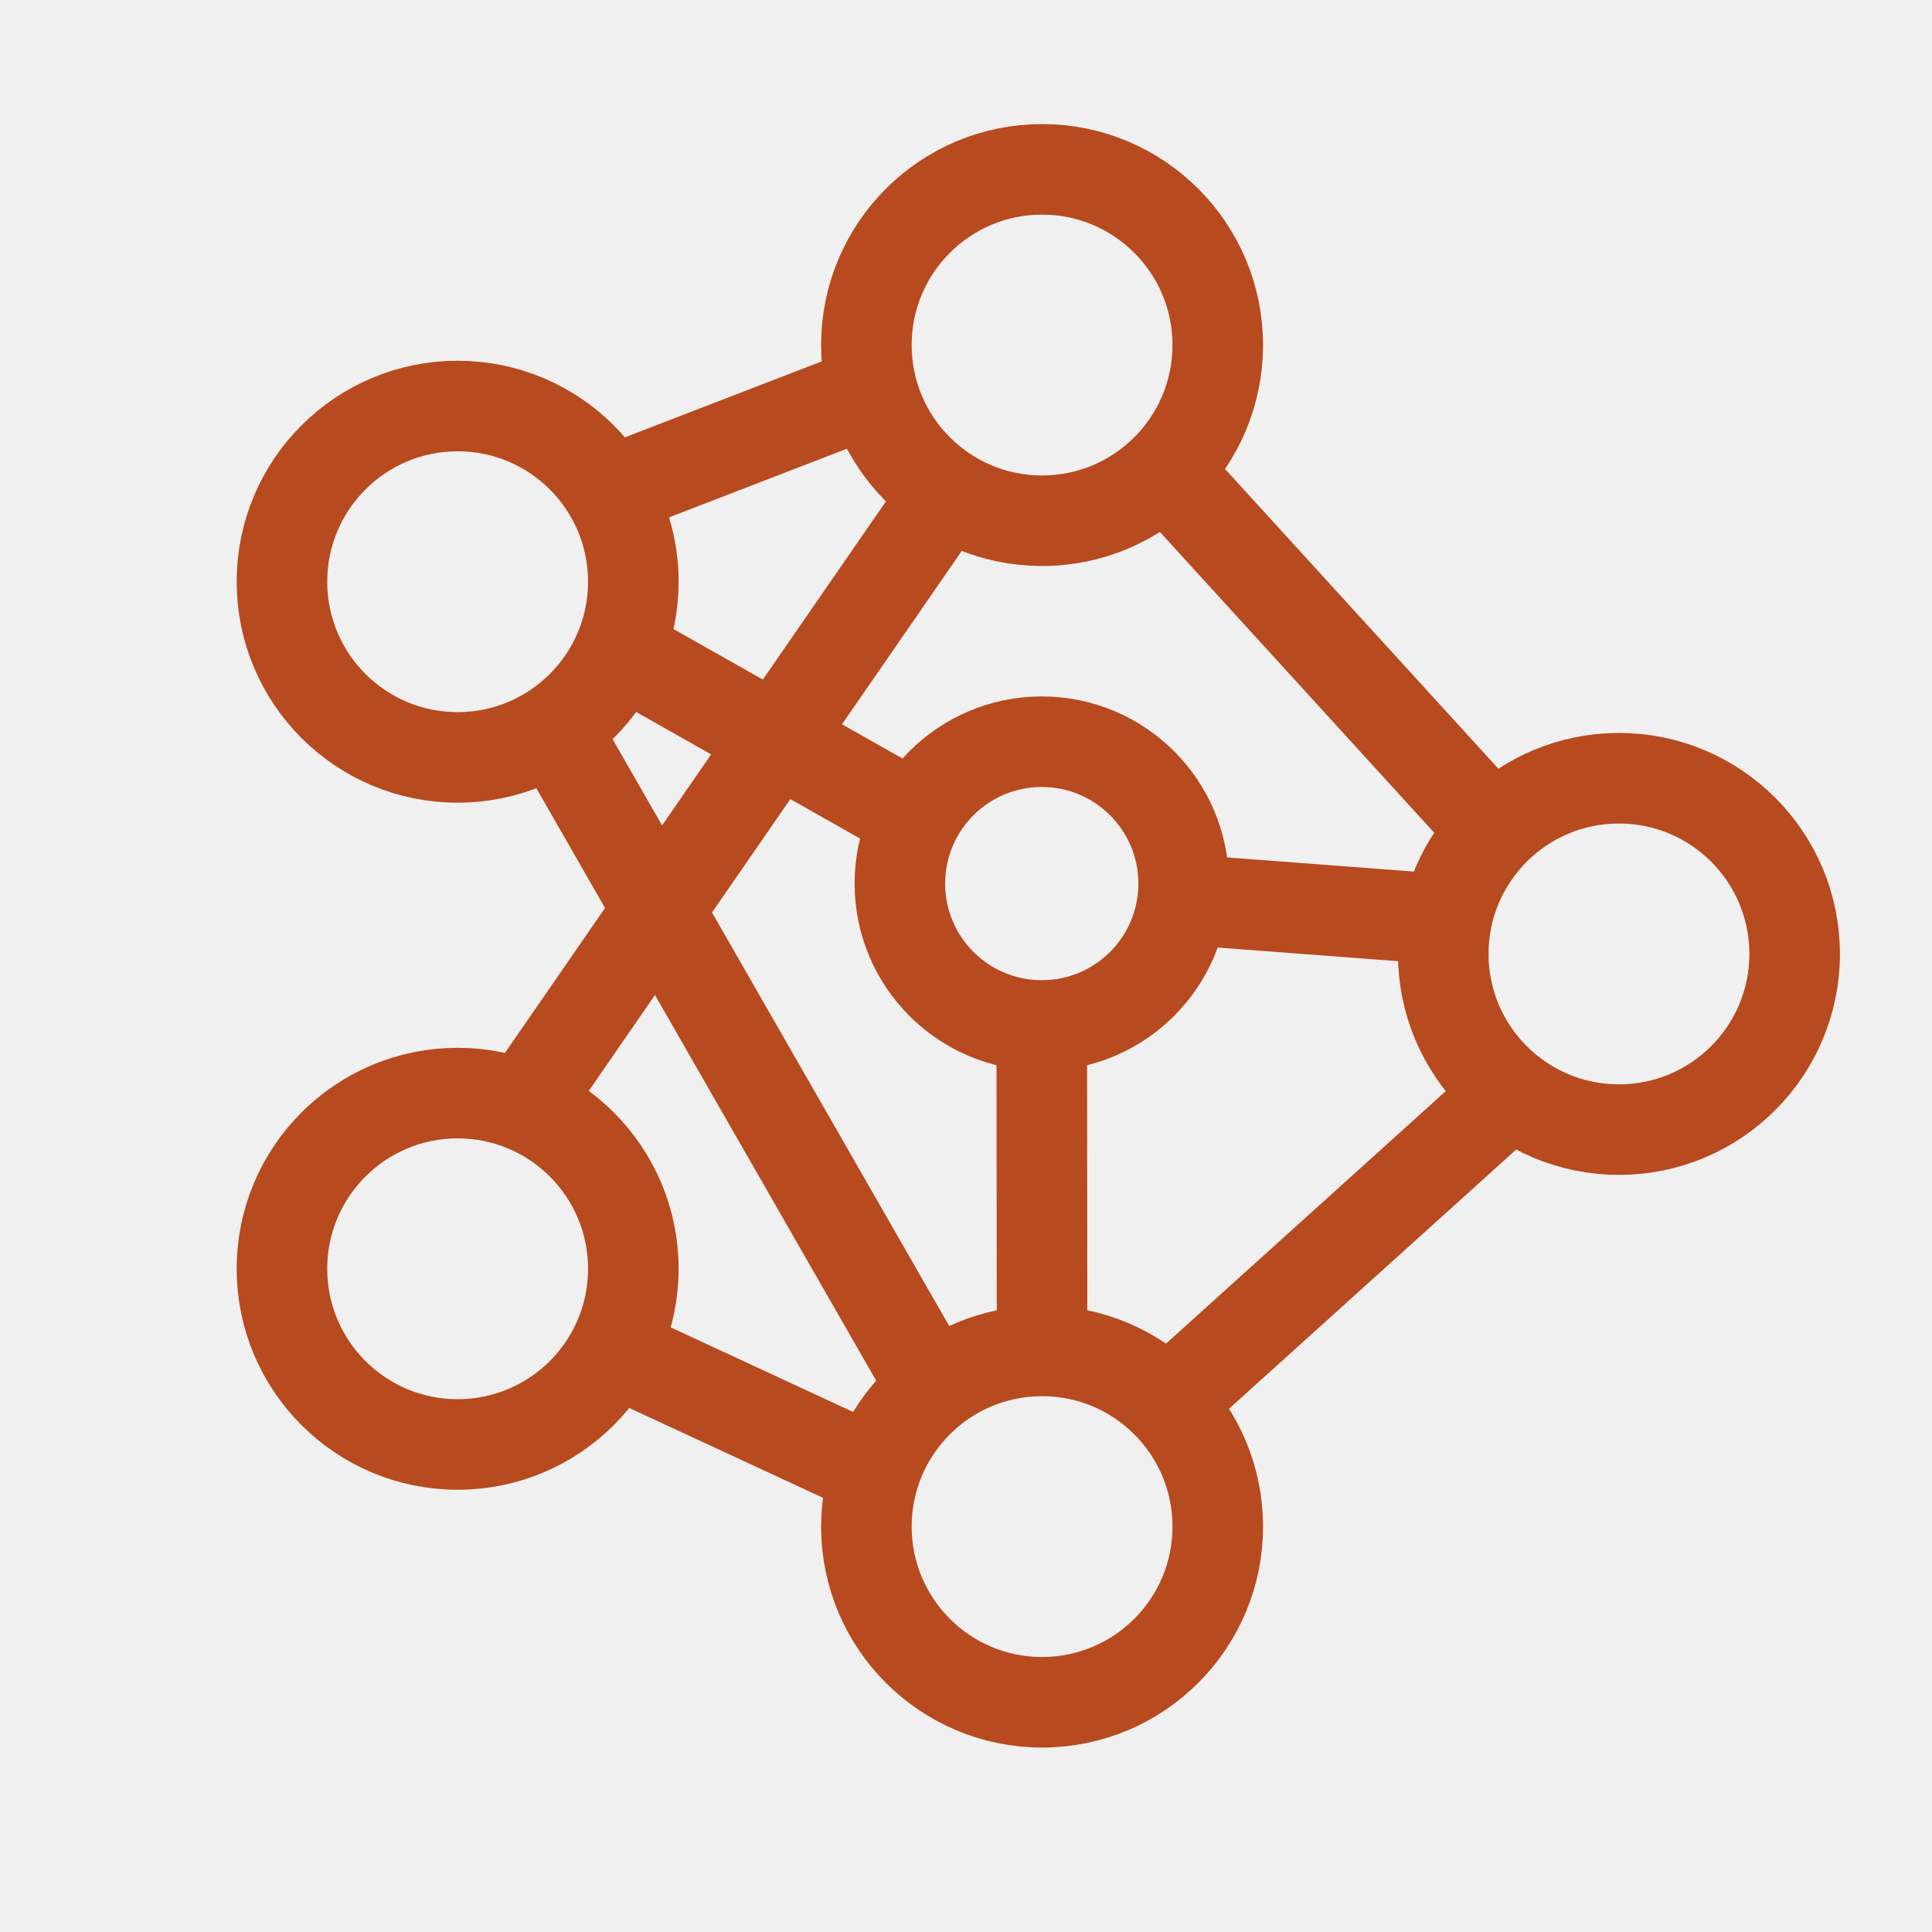
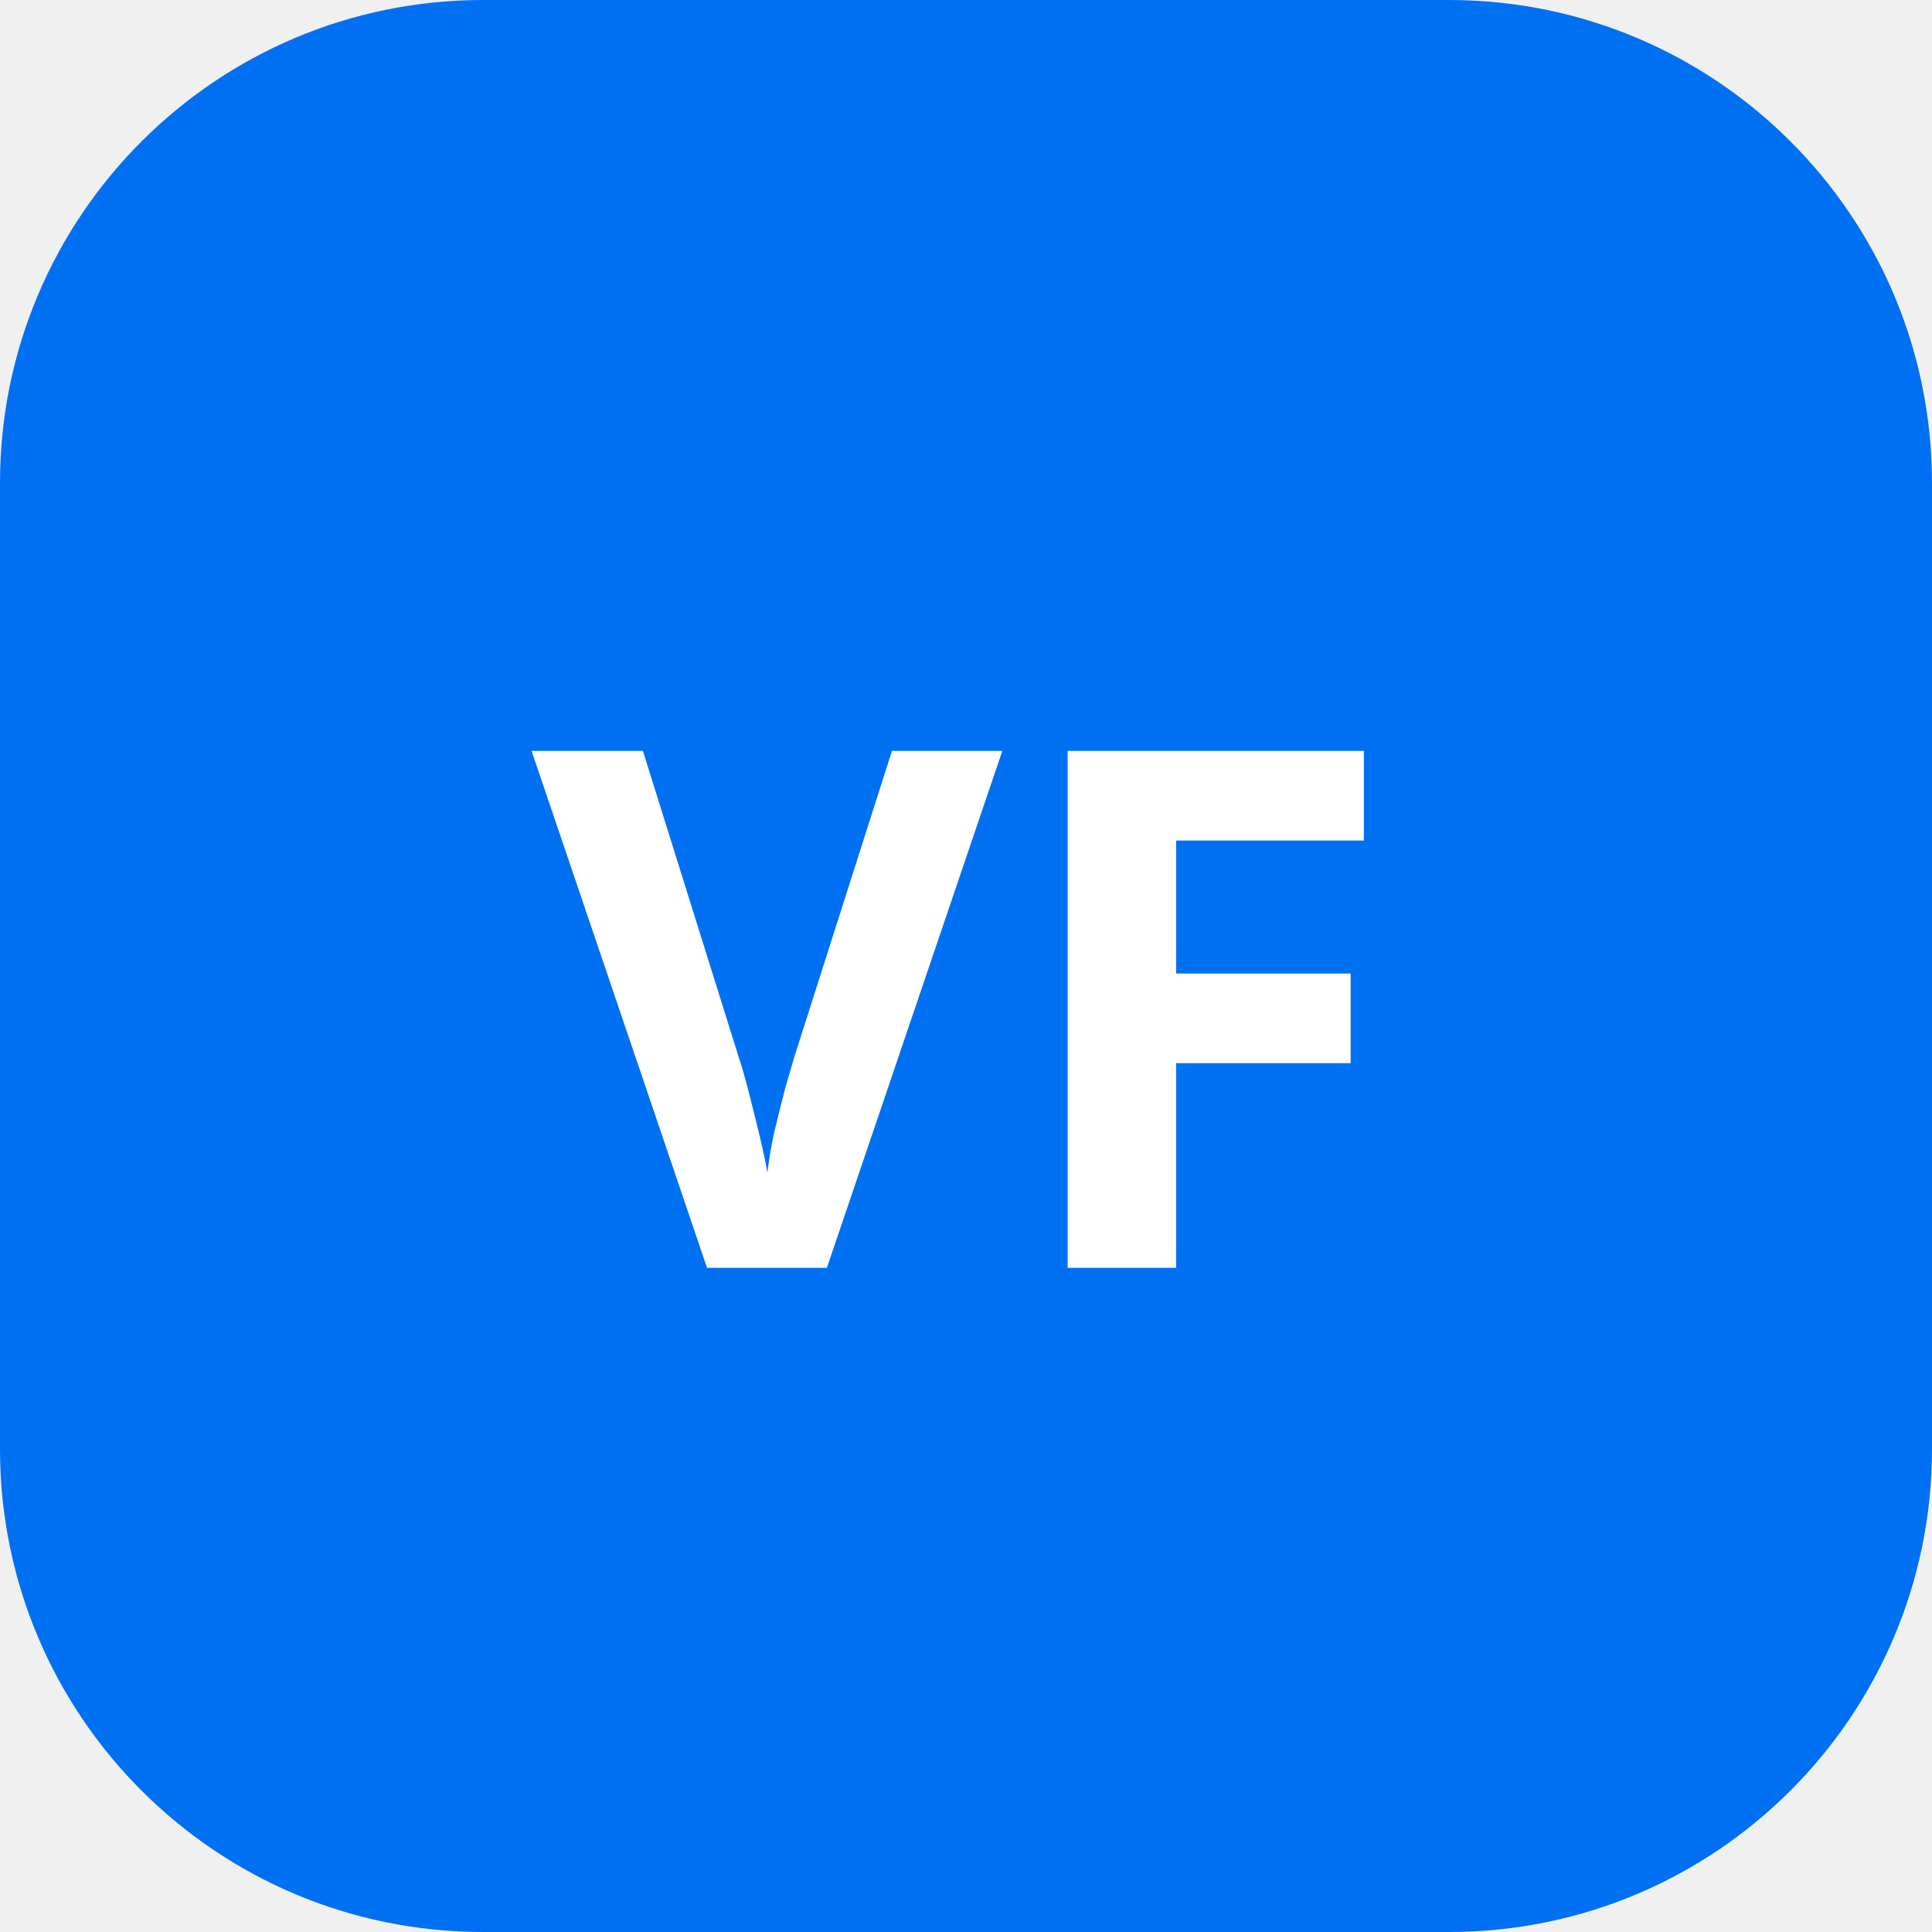
- <svg xmlns="http://www.w3.org/2000/svg" width="800px" height="800px" viewBox="0 0 64 64" stroke-width="3" stroke="#b84a1f" fill="none">
-   <g id="SVGRepo_bgCarrier" stroke-width="0" />
-   <g id="SVGRepo_tracerCarrier" stroke-linecap="round" stroke-linejoin="round" />
-   <g id="SVGRepo_iconCarrier">
-     <circle cx="34.52" cy="11.43" r="5.82" />
-     <circle cx="53.63" cy="31.6" r="5.82" />
-     <circle cx="34.52" cy="50.57" r="5.82" />
-     <circle cx="15.16" cy="42.03" r="5.82" />
-     <circle cx="15.16" cy="19.27" r="5.82" />
-     <circle cx="34.51" cy="29.27" r="4.7" />
-     <line x1="20.17" y1="16.3" x2="28.9" y2="12.93" />
-     <line x1="38.6" y1="15.59" x2="49.48" y2="27.52" />
-     <line x1="50.07" y1="36.2" x2="38.67" y2="46.49" />
-     <line x1="18.36" y1="24.13" x2="30.91" y2="46.01" />
-     <line x1="20.31" y1="44.74" x2="28.7" y2="48.63" />
-     <line x1="17.34" y1="36.63" x2="31.37" y2="16.32" />
-     <line x1="20.52" y1="21.55" x2="30.34" y2="27.1" />
-     <line x1="39.22" y1="29.8" x2="47.81" y2="30.45" />
-     <line x1="34.51" y1="33.98" x2="34.52" y2="44.74" />
-   </g>
+ <svg xmlns="http://www.w3.org/2000/svg" width="32" height="32" viewBox="0 0 32 32" fill="none">
+   <rect width="32" height="32" rx="8" fill="#0070F3" />
+   <text x="16" y="21" text-anchor="middle" fill="white" font-family="system-ui, sans-serif" font-size="12" font-weight="700">VF</text>
</svg>
